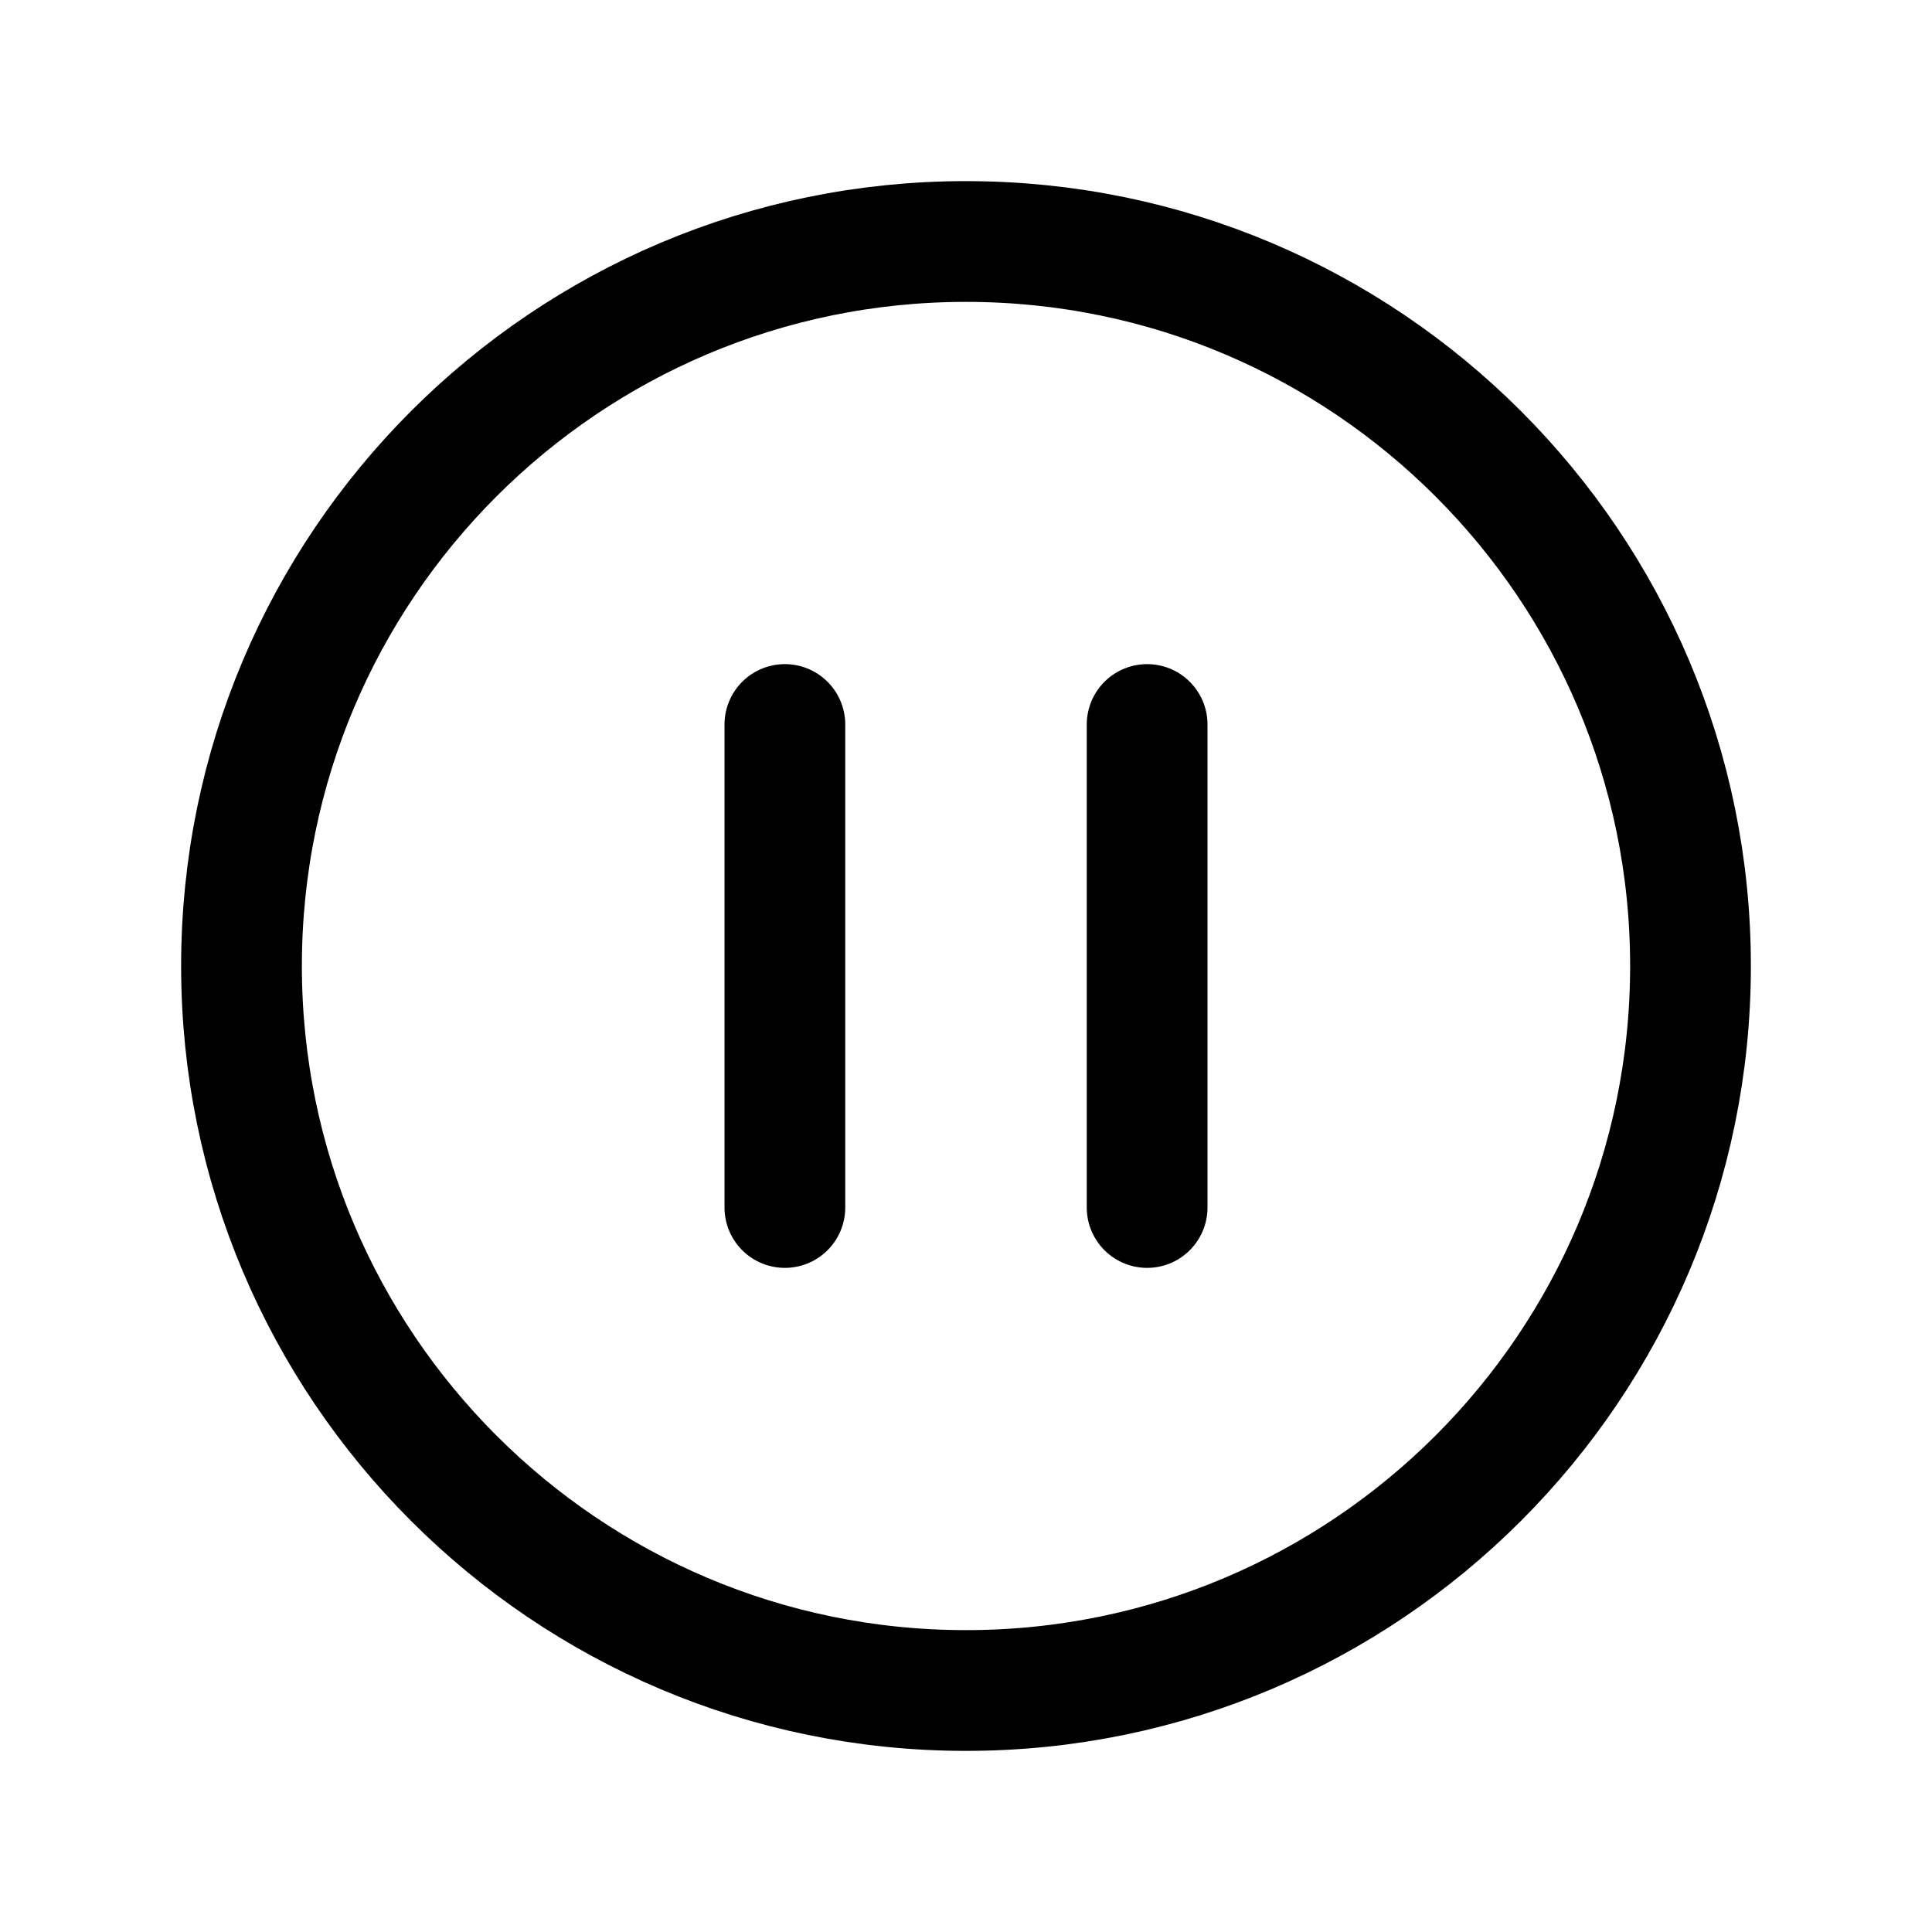
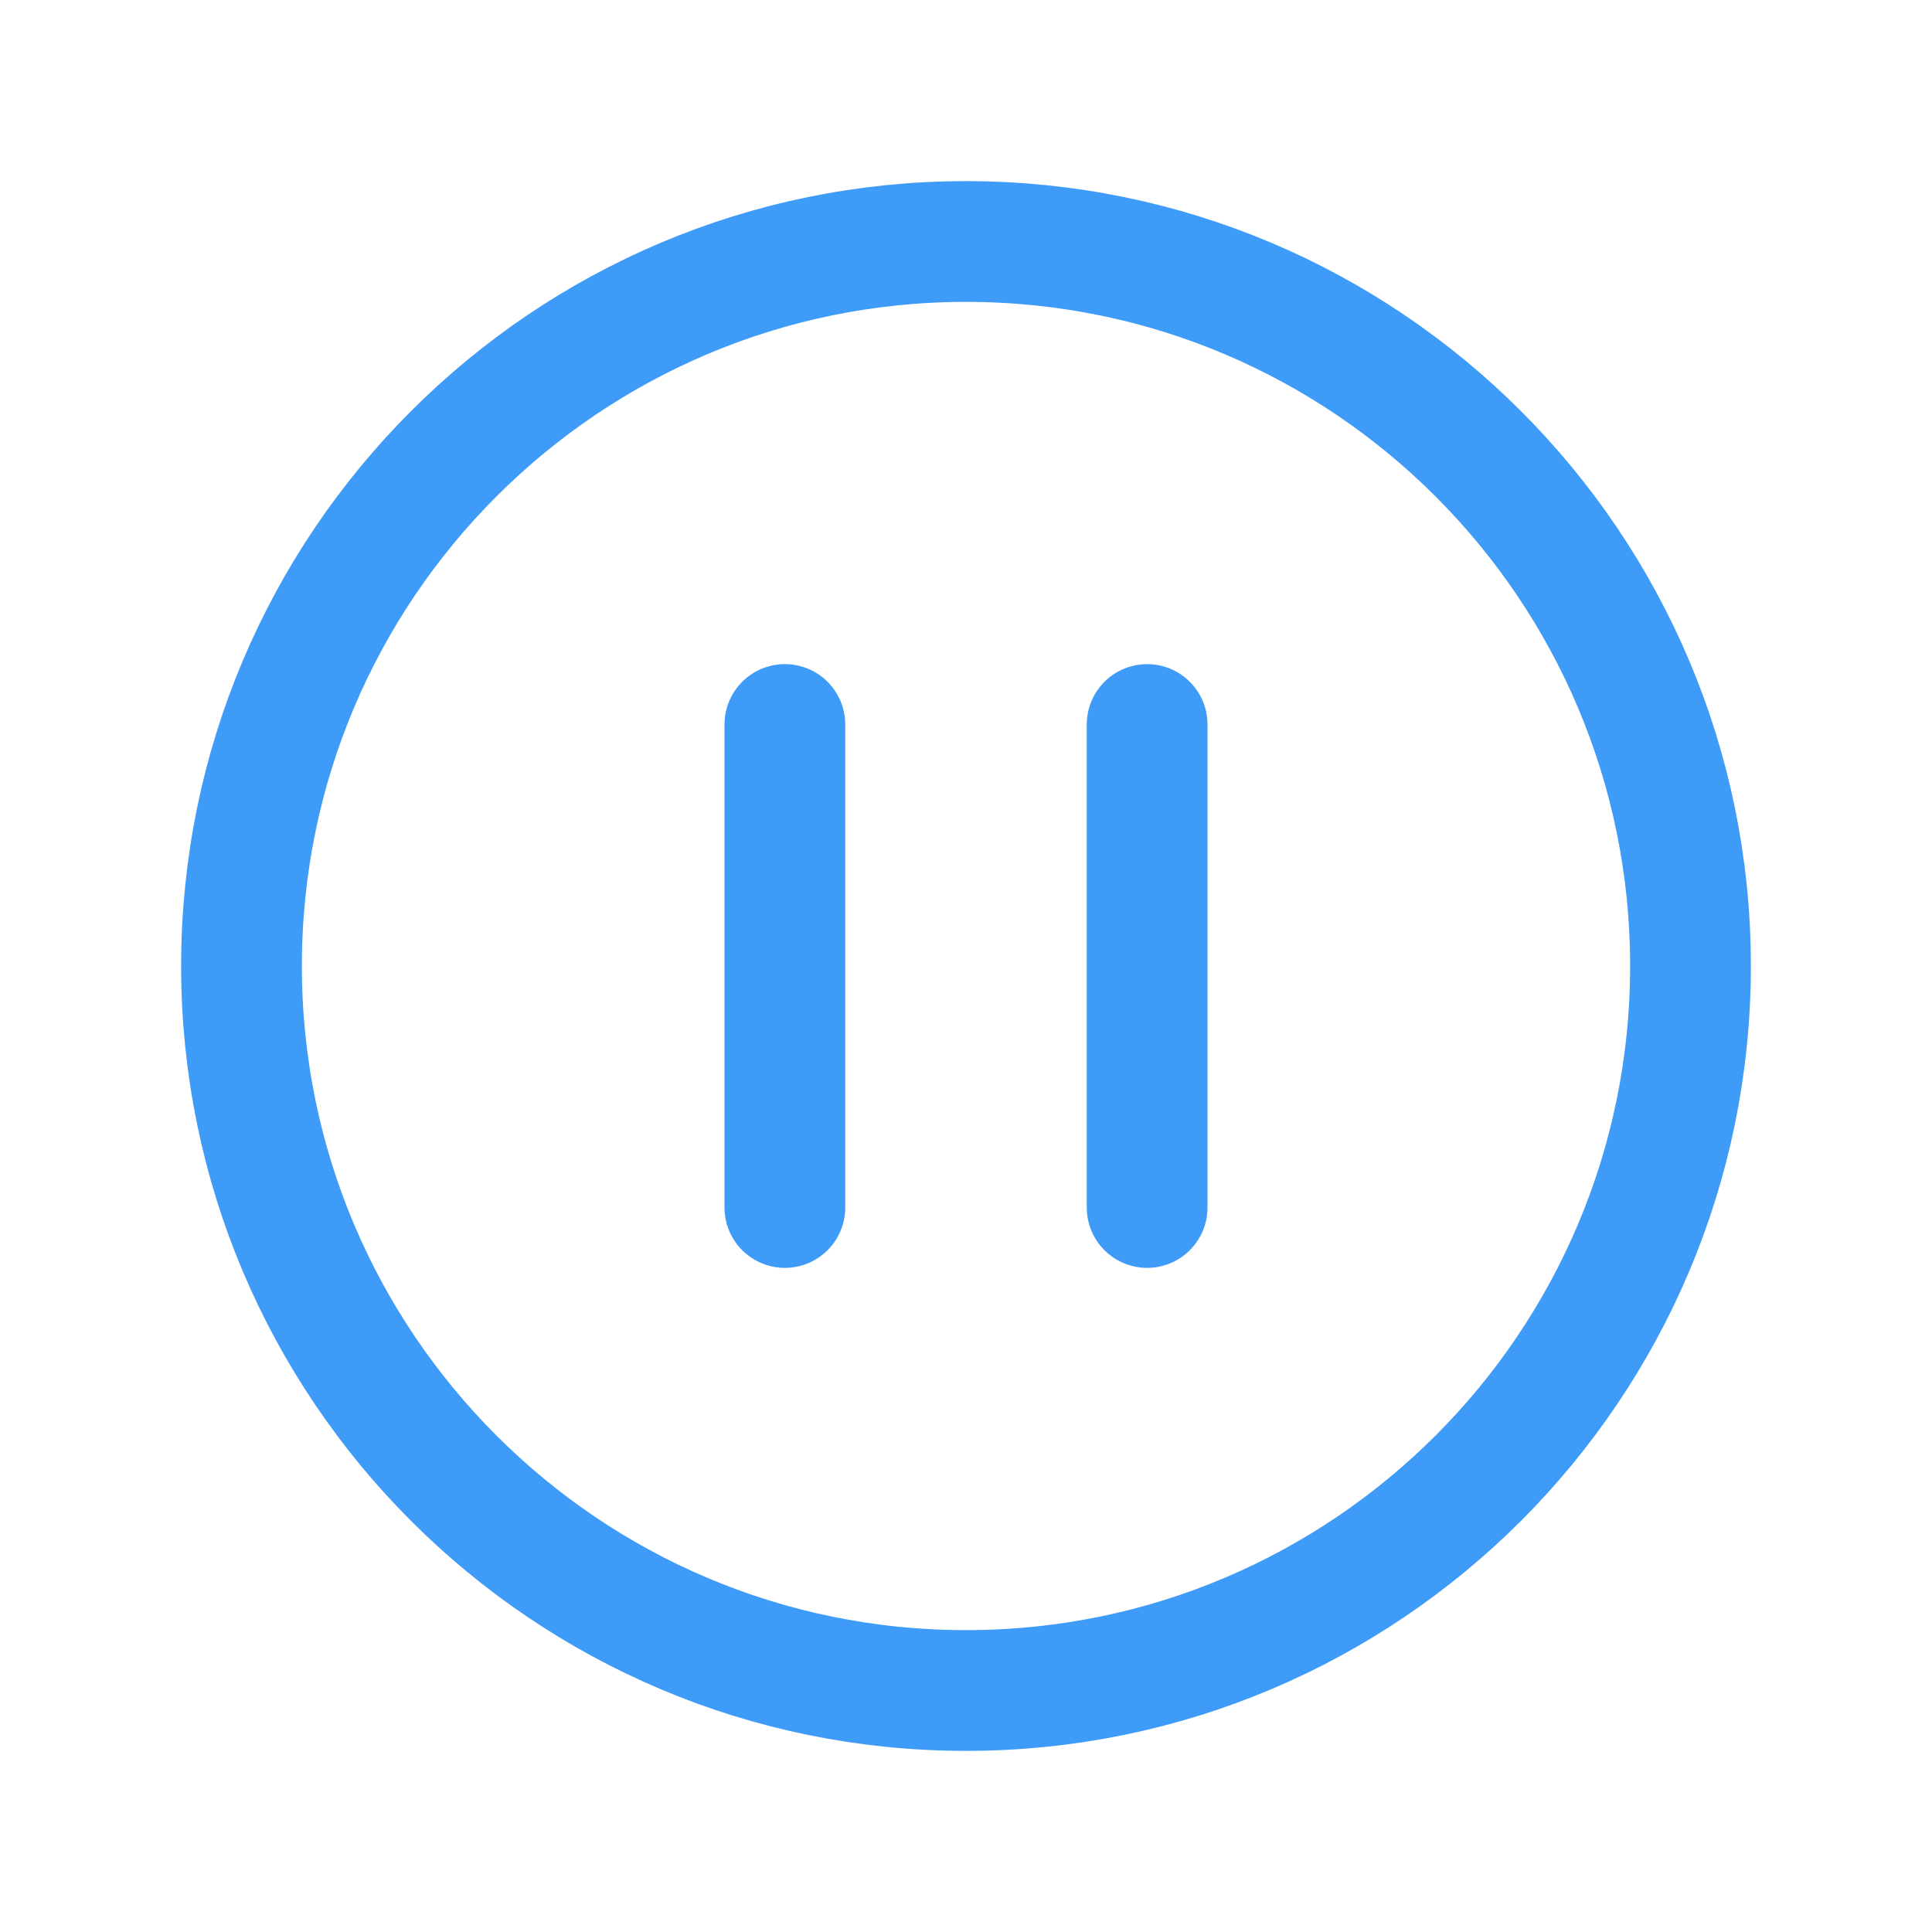
<svg xmlns="http://www.w3.org/2000/svg" class="ionicon" viewBox="0 0 512 512">
-   <path d="M448 256c0-106-86-192-192-192S64 150 64 256s86 192 192 192 192-86 192-192z" fill="none" stroke="currentColor" stroke-miterlimit="10" stroke-width="32" />
-   <path fill="none" stroke="currentColor" stroke-linecap="round" stroke-miterlimit="10" stroke-width="32" d="M208 192v128M304 192v128" />
+   <path d="M448 256c0-106-86-192-192-192S64 150 64 256s86 192 192 192 192-86 192-192z" fill="none" stroke="#3e9bf7" stroke-miterlimit="10" stroke-width="32" />
+   <path fill="none" stroke="#3e9bf7" stroke-linecap="round" stroke-miterlimit="10" stroke-width="32" d="M208 192v128M304 192v128" />
</svg>
